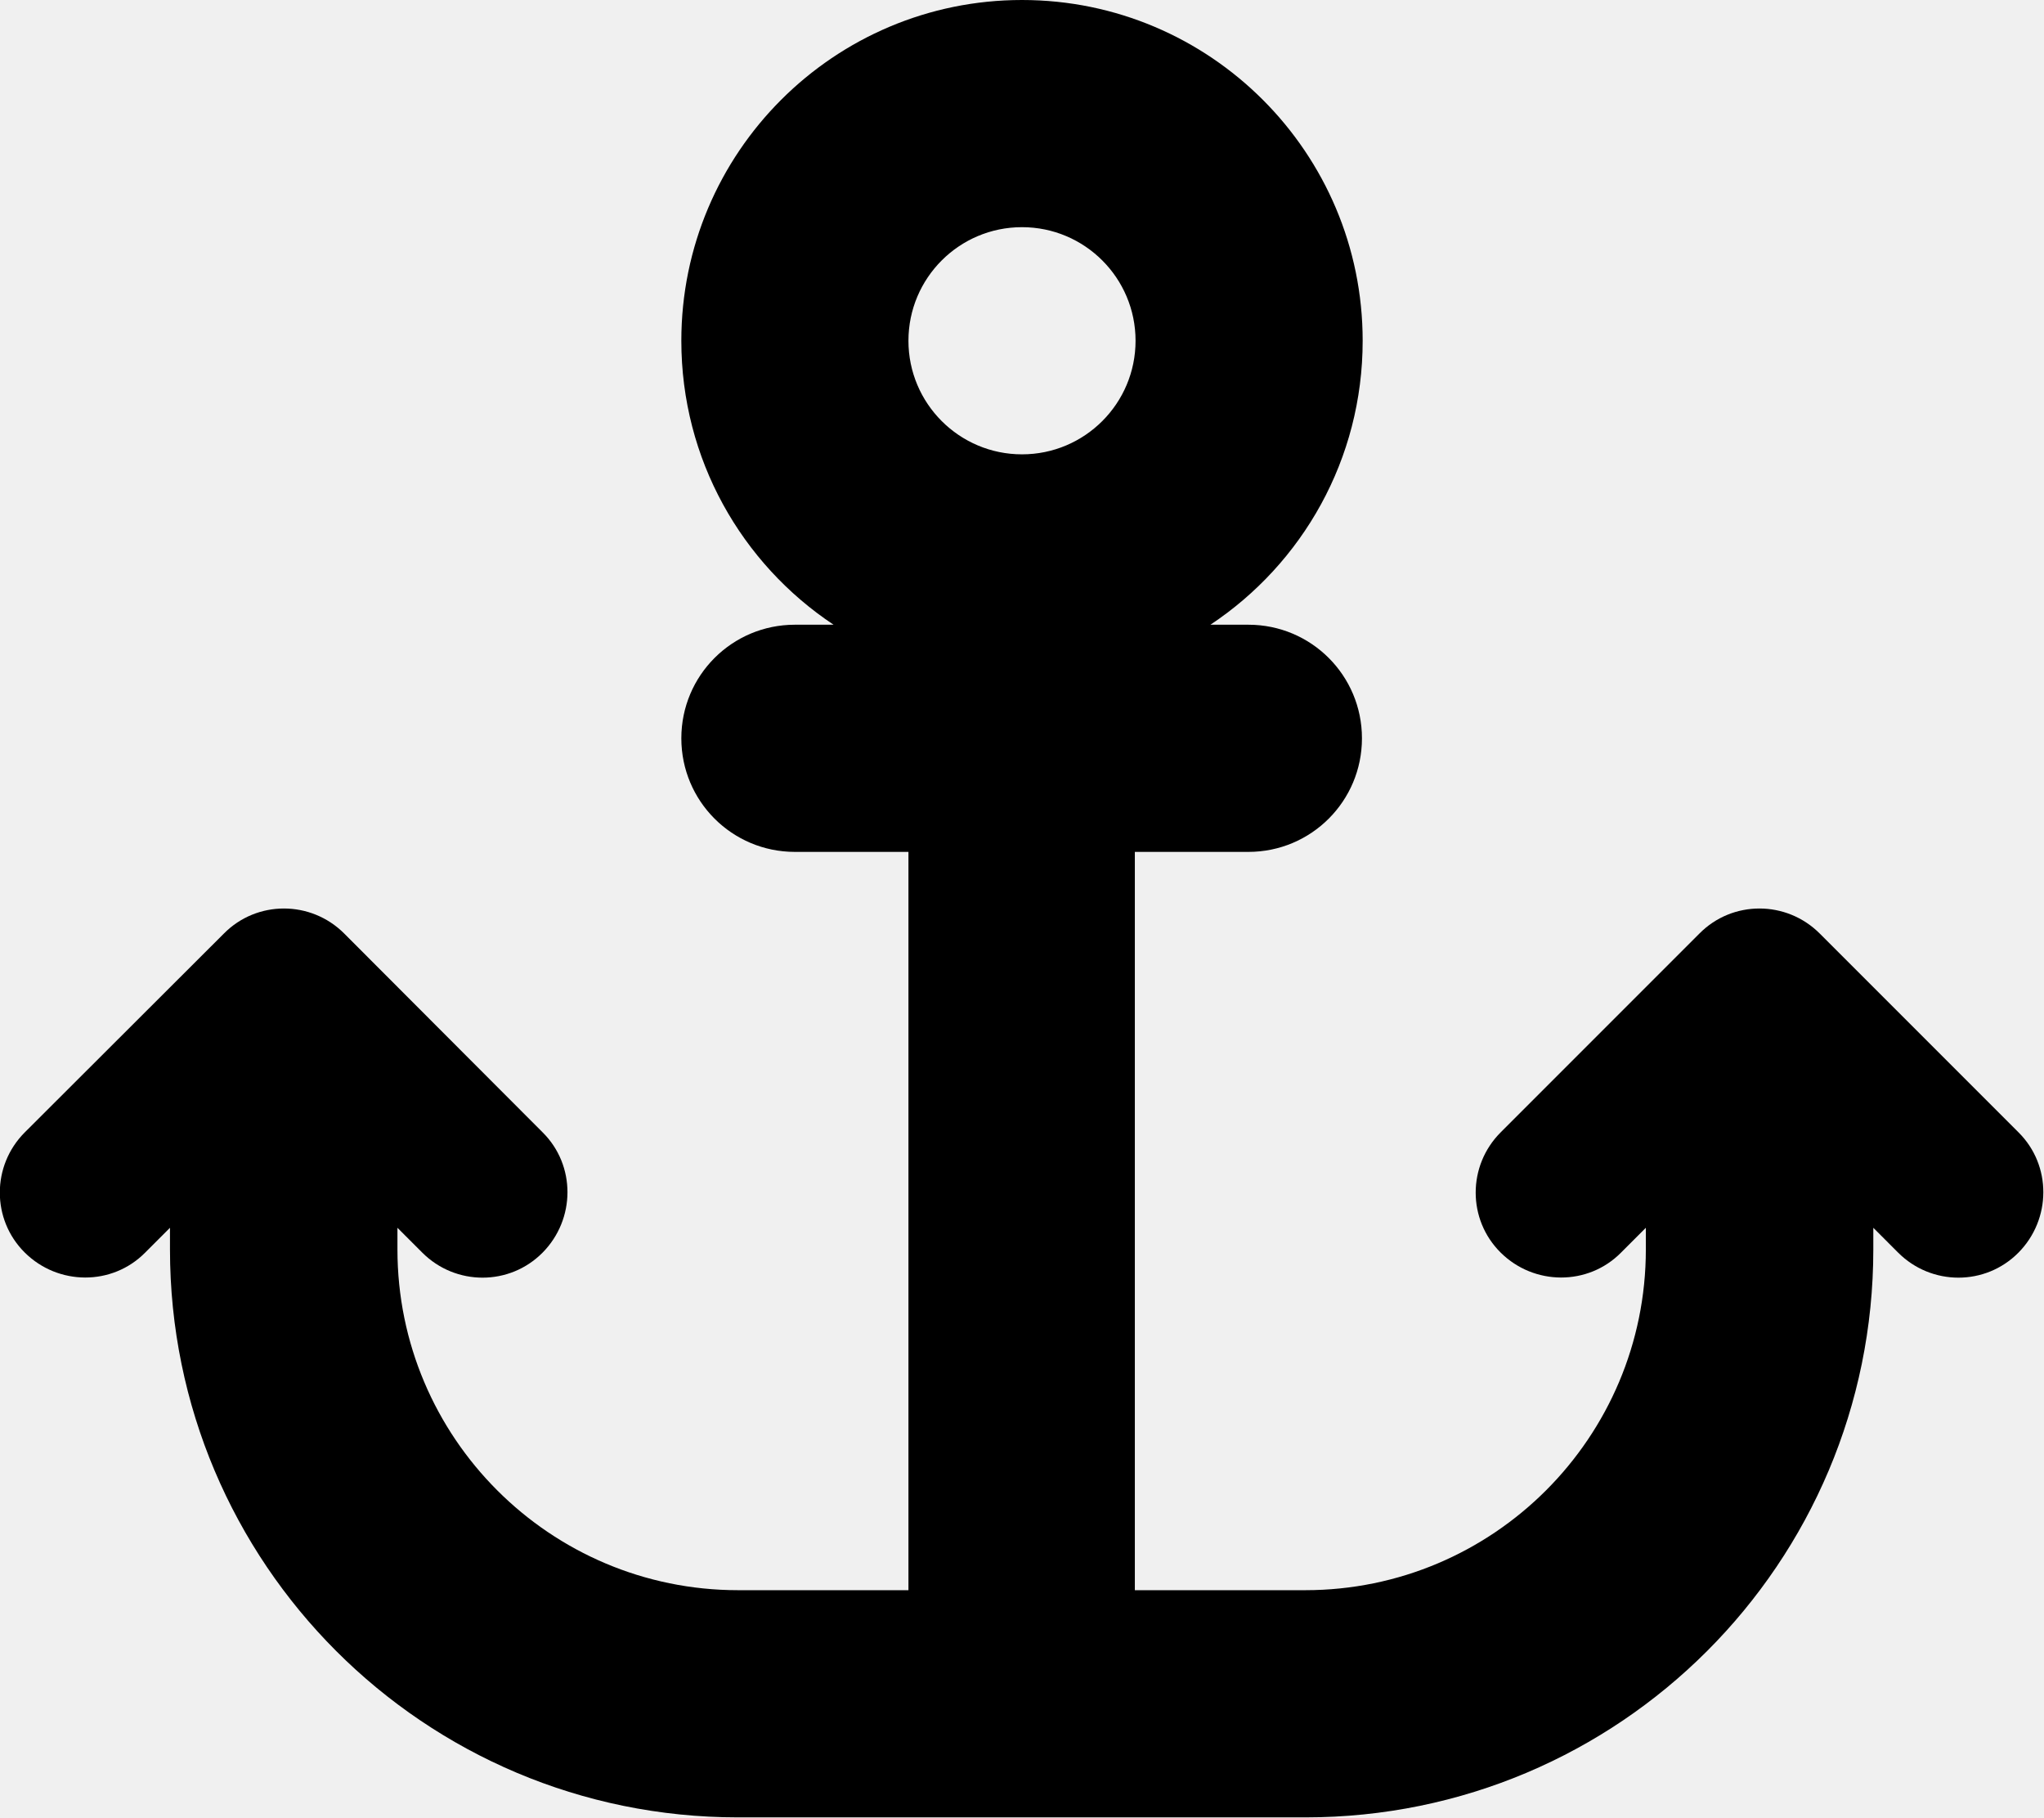
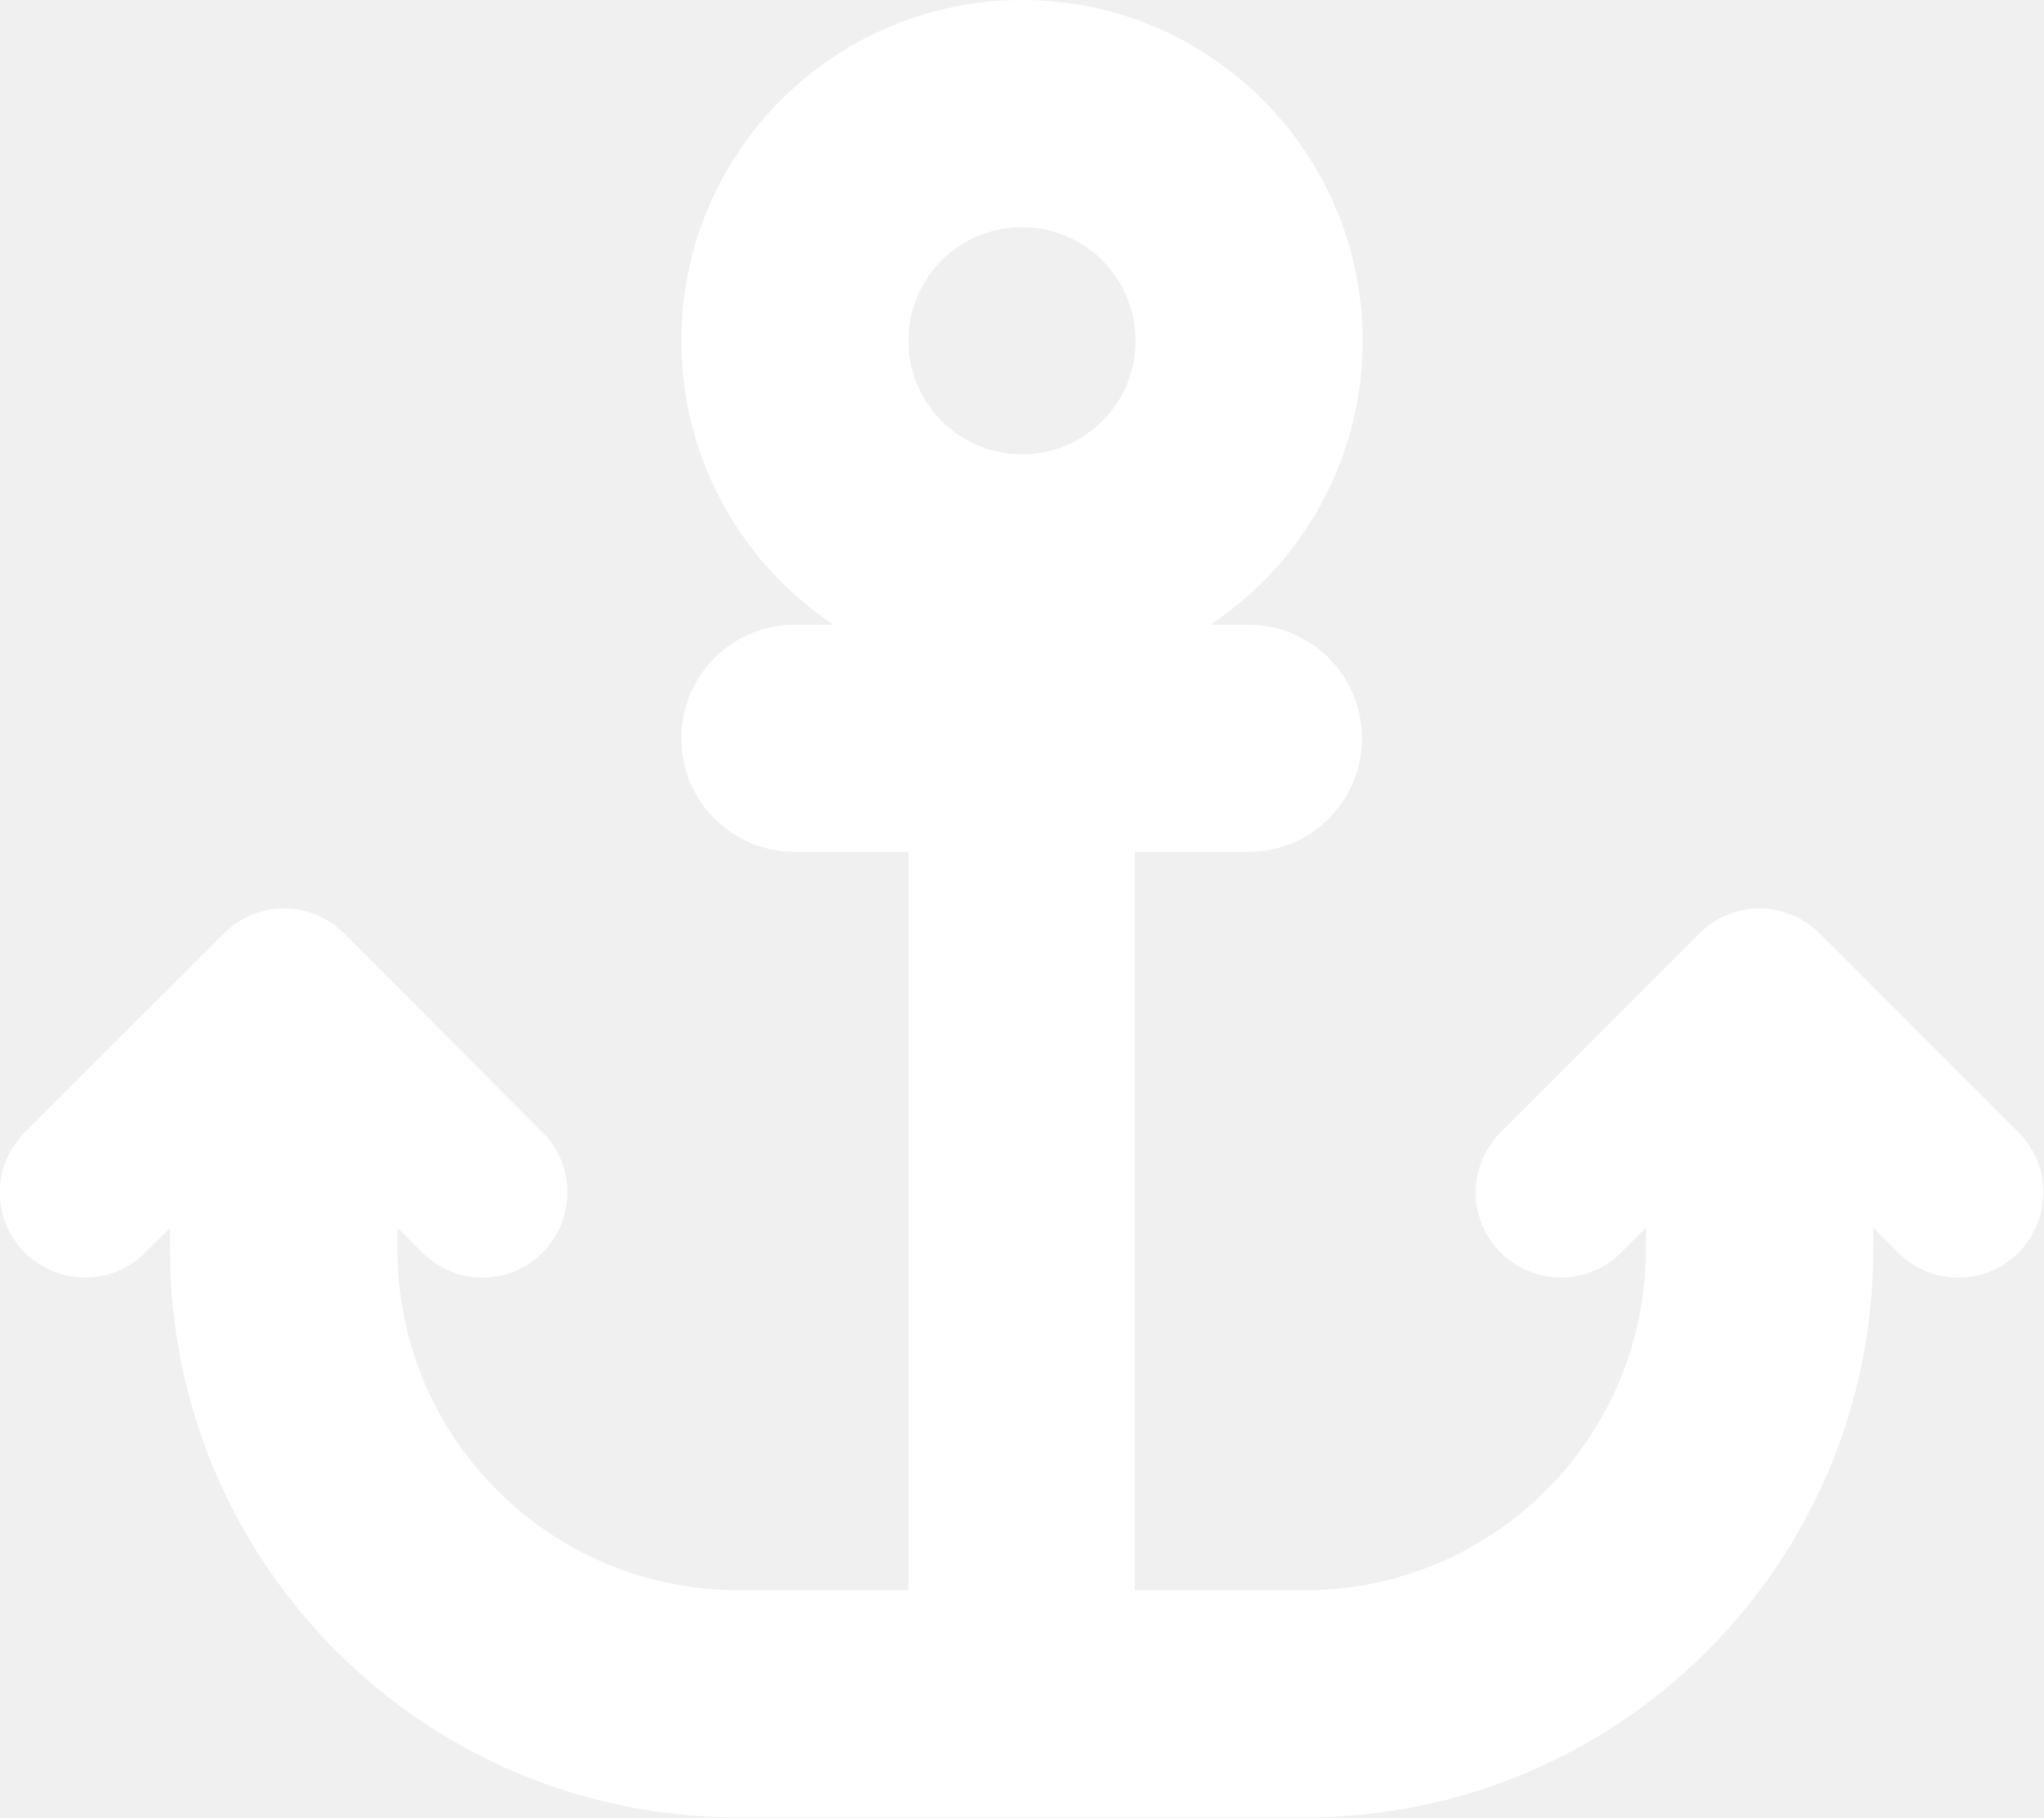
<svg xmlns="http://www.w3.org/2000/svg" viewBox="0 0 576 512">
-   <path d="M320 96a32 32 0 1 1 -64 0 32 32 0 1 1 64 0zm21.1 80C367 158.8 384 129.4 384 96c0-53-43-96-96-96s-96 43-96 96c0 33.4 17 62.8 42.9 80L224 176c-17.7 0-32 14.3-32 32s14.3 32 32 32l32 0 0 208-48 0c-53 0-96-43-96-96l0-6.1 7 7c9.4 9.4 24.6 9.4 33.9 0s9.4-24.6 0-33.9L97 263c-9.4-9.4-24.6-9.4-33.9 0L7 319c-9.4 9.4-9.4 24.6 0 33.9s24.6 9.4 33.9 0l7-7 0 6.1c0 88.4 71.6 160 160 160l80 0 80 0c88.4 0 160-71.6 160-160l0-6.1 7 7c9.4 9.4 24.6 9.4 33.9 0s9.4-24.6 0-33.9l-56-56c-9.4-9.4-24.6-9.4-33.9 0l-56 56c-9.4 9.4-9.4 24.6 0 33.9s24.6 9.4 33.9 0l7-7 0 6.1c0 53-43 96-96 96l-48 0 0-208 32 0c17.7 0 32-14.3 32-32s-14.3-32-32-32l-10.9 0z" />
+   <path fill="#FFF" d="M320 96a32 32 0 1 1 -64 0 32 32 0 1 1 64 0zm21.1 80C367 158.8 384 129.4 384 96c0-53-43-96-96-96s-96 43-96 96c0 33.4 17 62.8 42.9 80L224 176c-17.7 0-32 14.3-32 32s14.3 32 32 32l32 0 0 208-48 0c-53 0-96-43-96-96l0-6.1 7 7c9.4 9.4 24.6 9.4 33.9 0s9.4-24.6 0-33.9L97 263c-9.4-9.4-24.6-9.4-33.9 0L7 319c-9.4 9.4-9.4 24.6 0 33.9s24.6 9.4 33.9 0l7-7 0 6.1c0 88.4 71.6 160 160 160l80 0 80 0c88.4 0 160-71.6 160-160l0-6.1 7 7c9.4 9.4 24.6 9.4 33.9 0s9.4-24.6 0-33.9l-56-56c-9.4-9.4-24.6-9.4-33.9 0l-56 56c-9.4 9.4-9.4 24.6 0 33.9s24.6 9.4 33.9 0l7-7 0 6.1c0 53-43 96-96 96l-48 0 0-208 32 0c17.7 0 32-14.3 32-32s-14.3-32-32-32l-10.9 0z" />
</svg>
